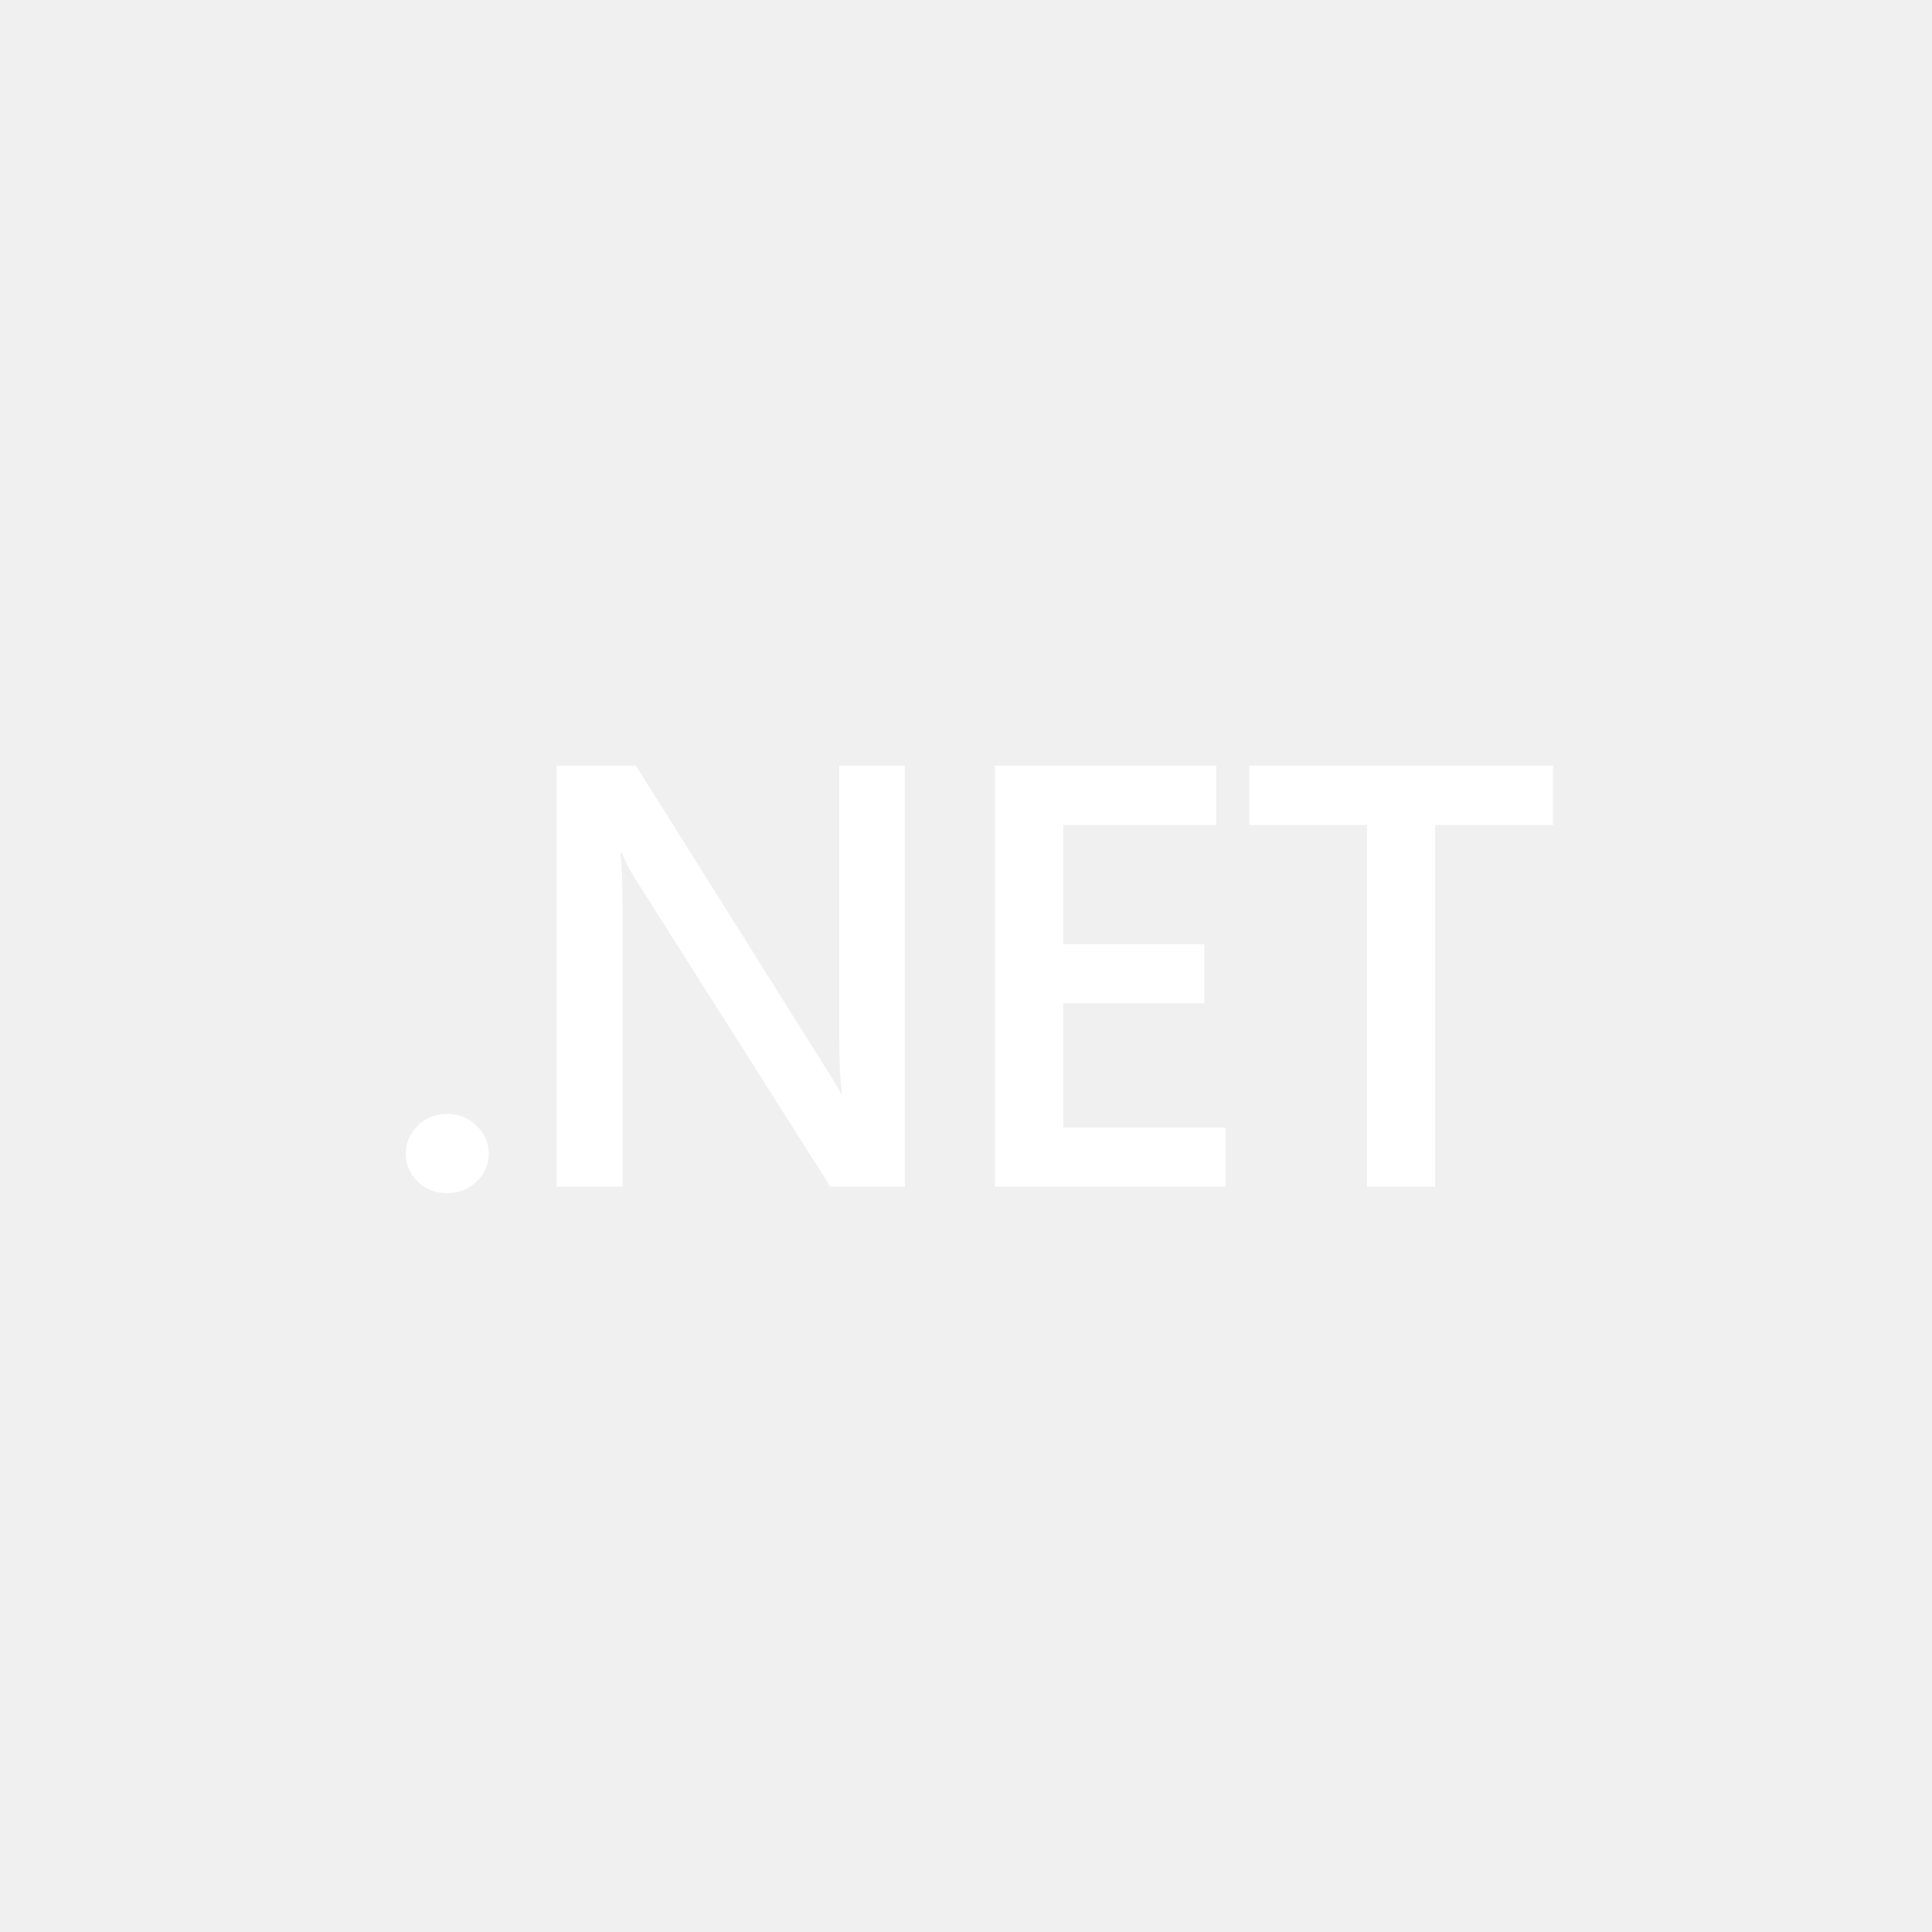
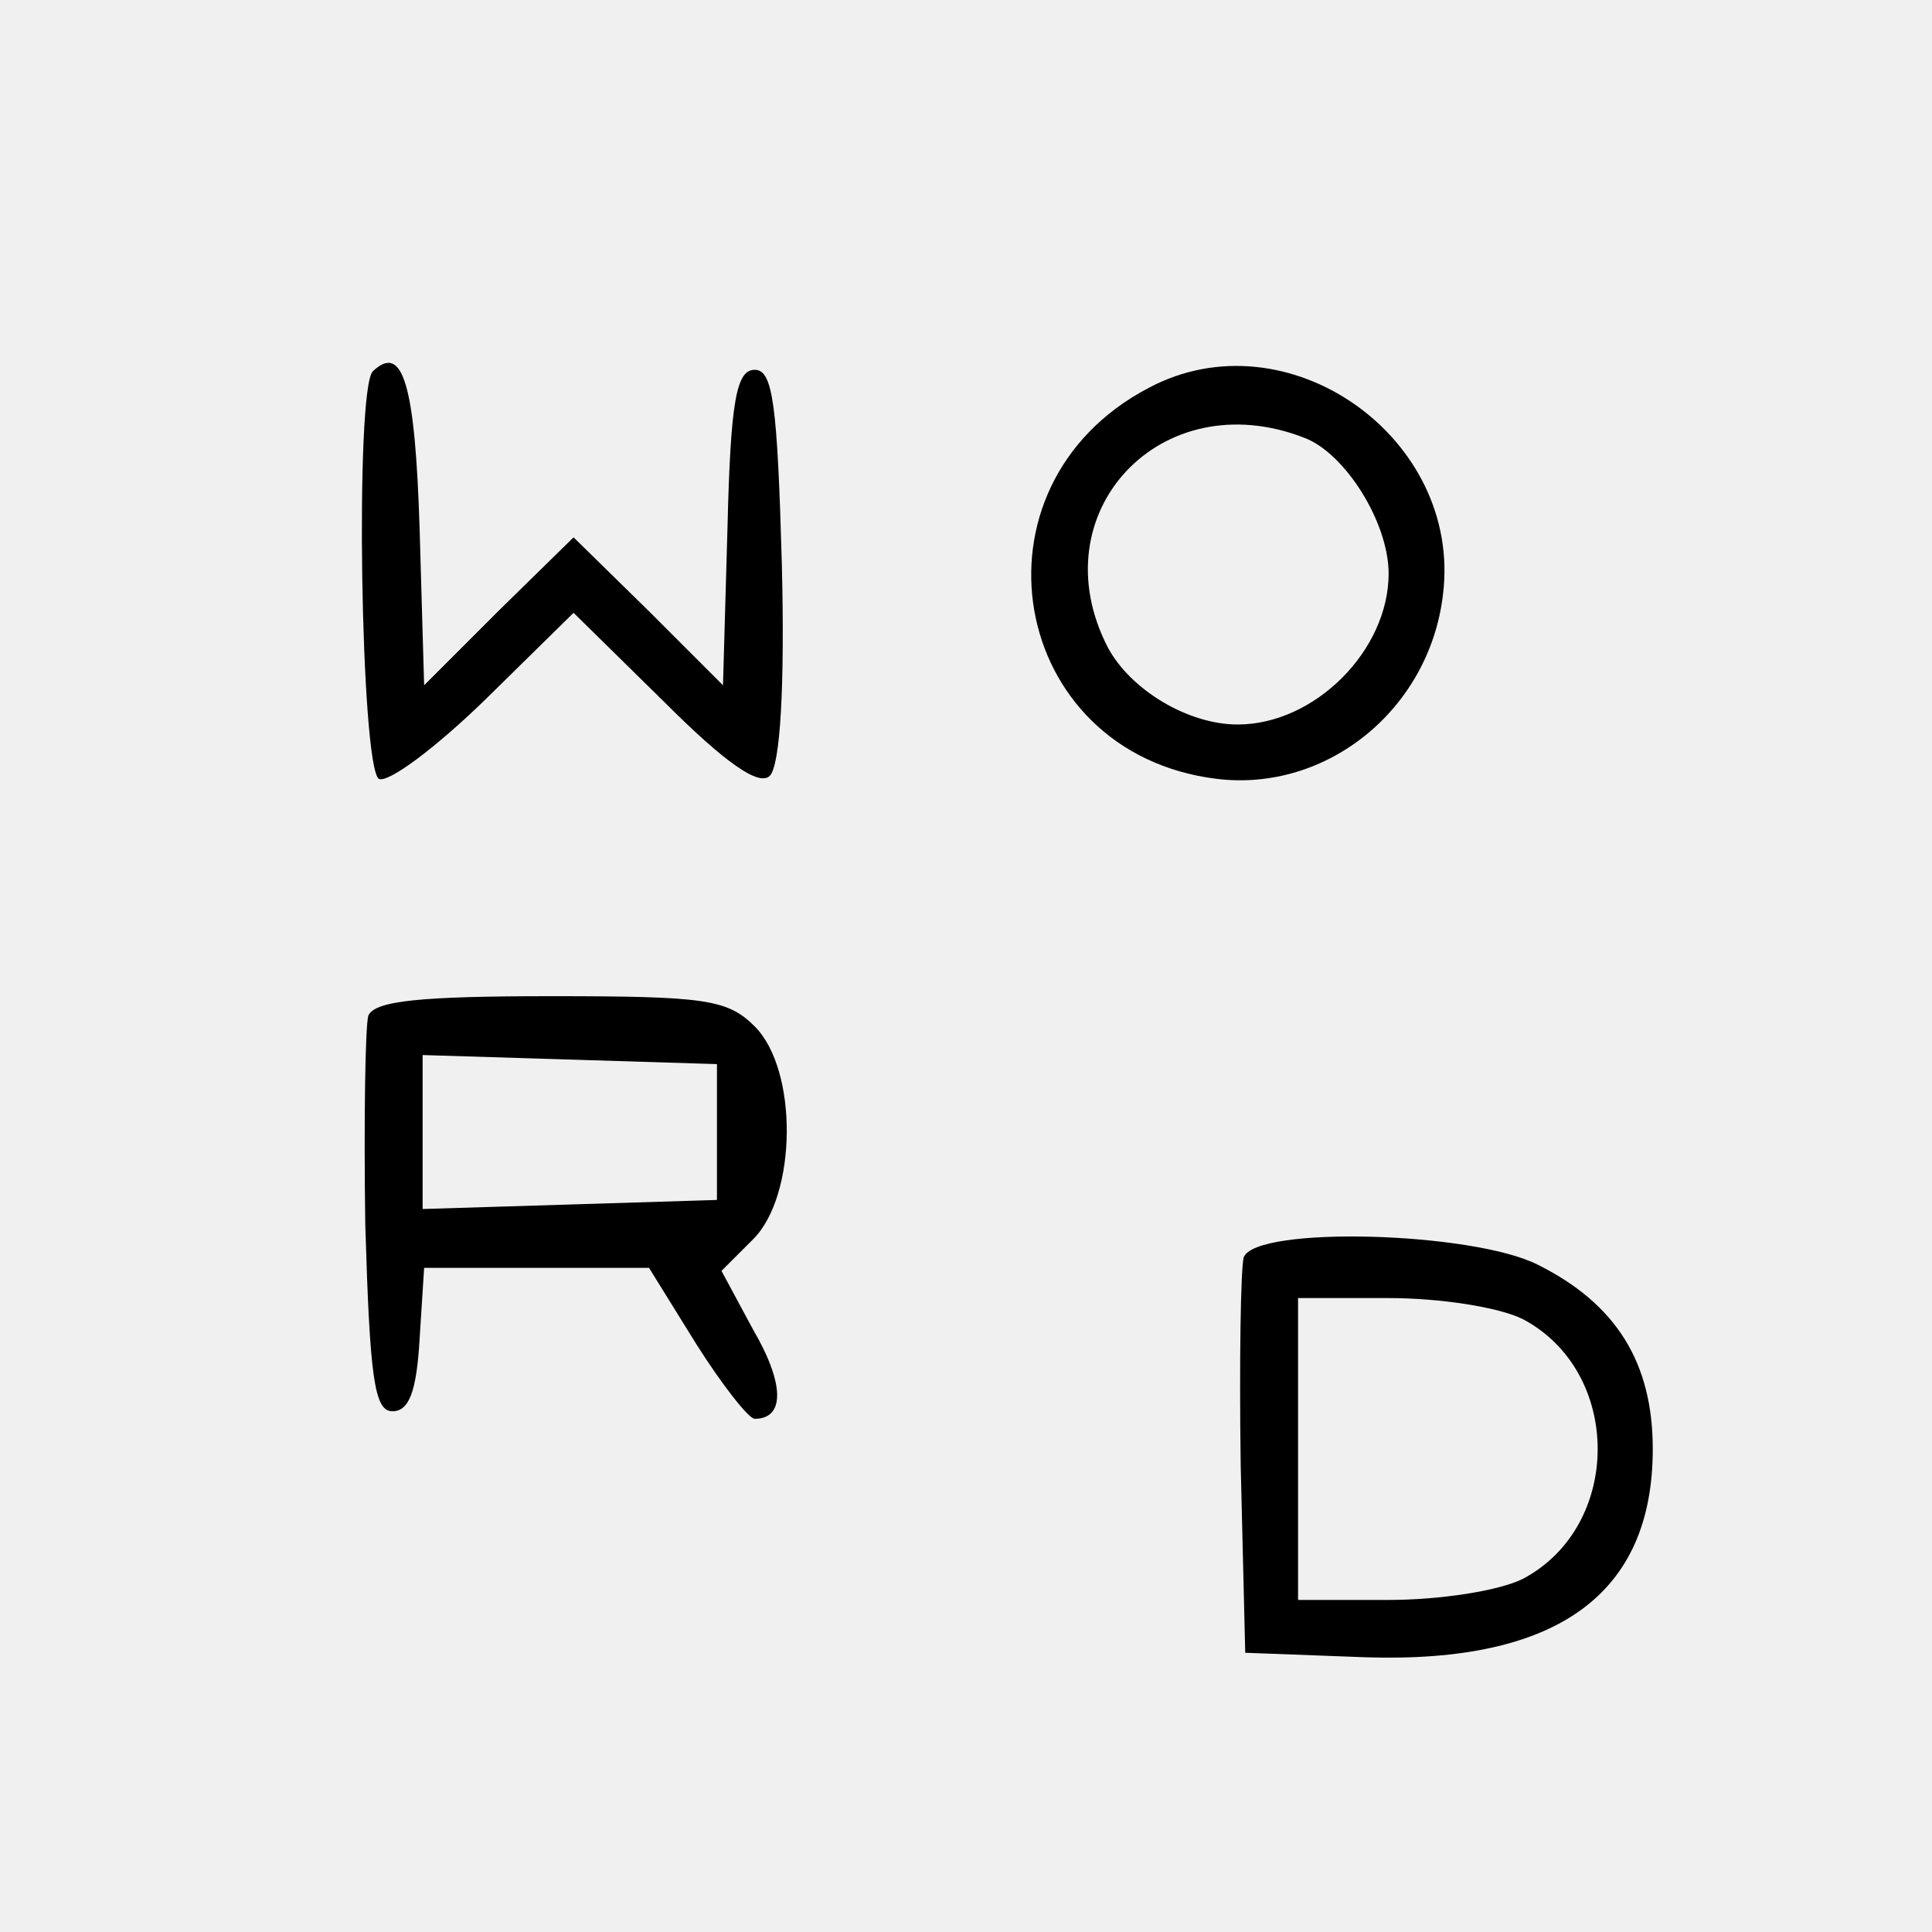
- <svg xmlns="http://www.w3.org/2000/svg" width="456" height="456" viewBox="0 0 456 456" version="1.1" xml:space="preserve" style="fill-rule:evenodd;clip-rule:evenodd;stroke-linejoin:round;stroke-miterlimit:2;">
-   <path d="m 105.5,281.609 c -2.703,0 -5.001,-0.9 -6.893,-2.702 -1.892,-1.848 -2.838,-4.042 -2.838,-6.582 0,-2.587 0.946,-4.804 2.838,-6.652 1.892,-1.848 4.19,-2.772 6.893,-2.772 2.748,0 5.068,0.924 6.96,2.772 1.937,1.848 2.906,4.064 2.906,6.652 0,2.54 -0.968,4.734 -2.906,6.582 -1.892,1.802 -4.212,2.702 -6.96,2.702 z" style="fill:#ffffff;fill-rule:nonzero;stroke-width:0.838" />
-   <path d="M 213.561,280.084 H 195.99 L 149.7,207.054 c -1.171,-1.848 -2.14,-3.765 -2.906,-5.751 h -0.406 c 0.361,2.125 0.541,6.675 0.541,13.65 v 65.132 h -15.543 v -99.36 h 18.719 l 44.737,71.298 c 1.892,2.957 3.109,4.989 3.649,6.098 h 0.27 c -0.45,-2.632 -0.676,-7.09 -0.676,-13.373 v -64.023 h 15.476 z" style="fill:#ffffff;fill-rule:nonzero;stroke-width:0.838" />
-   <path d="m 289.251,280.084 h -54.401 v -99.36 h 52.238 v 13.997 h -36.154 v 28.131 h 33.316 v 13.927 h -33.316 v 29.378 h 38.316 z" style="fill:#ffffff;fill-rule:nonzero;stroke-width:0.838" />
-   <path d="M 366.565,194.721 H 338.722 v 85.363 h -16.084 v -85.363 h -27.775 v -13.997 h 71.701 z" style="fill:#ffffff;fill-rule:nonzero;stroke-width:0.838" />
+ <svg xmlns="http://www.w3.org/2000/svg" version="1.0" width="128pt" height="128pt" viewBox="0 0 128 128" preserveAspectRatio="xMidYMid meet">
+   <g transform="translate(0,128) scale(0.1,-0.1)" fill="#000000" stroke="none">
+     <path d="M247 1034 c-12 -12 -8 -262 4 -270 6 -3 37 20 70 52 l59 58 60 -59 c41 -41 63 -56 70 -49 7 7 10 60 8 140 -3 107 -6 129 -18 129 -12 0 -16 -20 -18 -104 l-3 -105 -49 49 -50 49 -50 -49 -49 -49 -3 104 c-3 95 -11 123 -31 104z" />
+     <path d="M761 1023 c-124 -65 -93 -242 45 -259 73 -9 141 46 150 122 13 104 -103 186 -195 137z m103 -33 c27 -10 56 -56 56 -90 0 -51 -49 -100 -100 -100 -33 0 -71 23 -86 51 -46 89 35 176 130 139z" />
+     <path d="M244 607 c-2 -7 -3 -69 -2 -138 3 -102 6 -124 18 -124 11 0 16 13 18 48 l3 47 75 0 74 0 31 -50 c17 -27 35 -50 39 -50 20 0 20 23 -1 59 l-21 39 21 21 c29 29 30 112 1 141 -18 18 -33 20 -135 20 -86 0 -117 -3 -121 -13z m231 -77 l0 -45 -97 -3 -98 -3 0 51 0 51 98 -3 97 -3 0 -45z" />
+     <path d="M824 447 c-2 -7 -3 -69 -2 -138 l3 -124 80 -3 c127 -4 190 42 190 138 0 57 -24 96 -76 122 -43 22 -187 26 -195 5z m185 -41 c66 -35 66 -137 0 -172 -16 -8 -55 -14 -89 -14 l-60 0 0 100 0 100 60 0 c34 0 73 -6 89 -14z" />
+   </g>
</svg>
